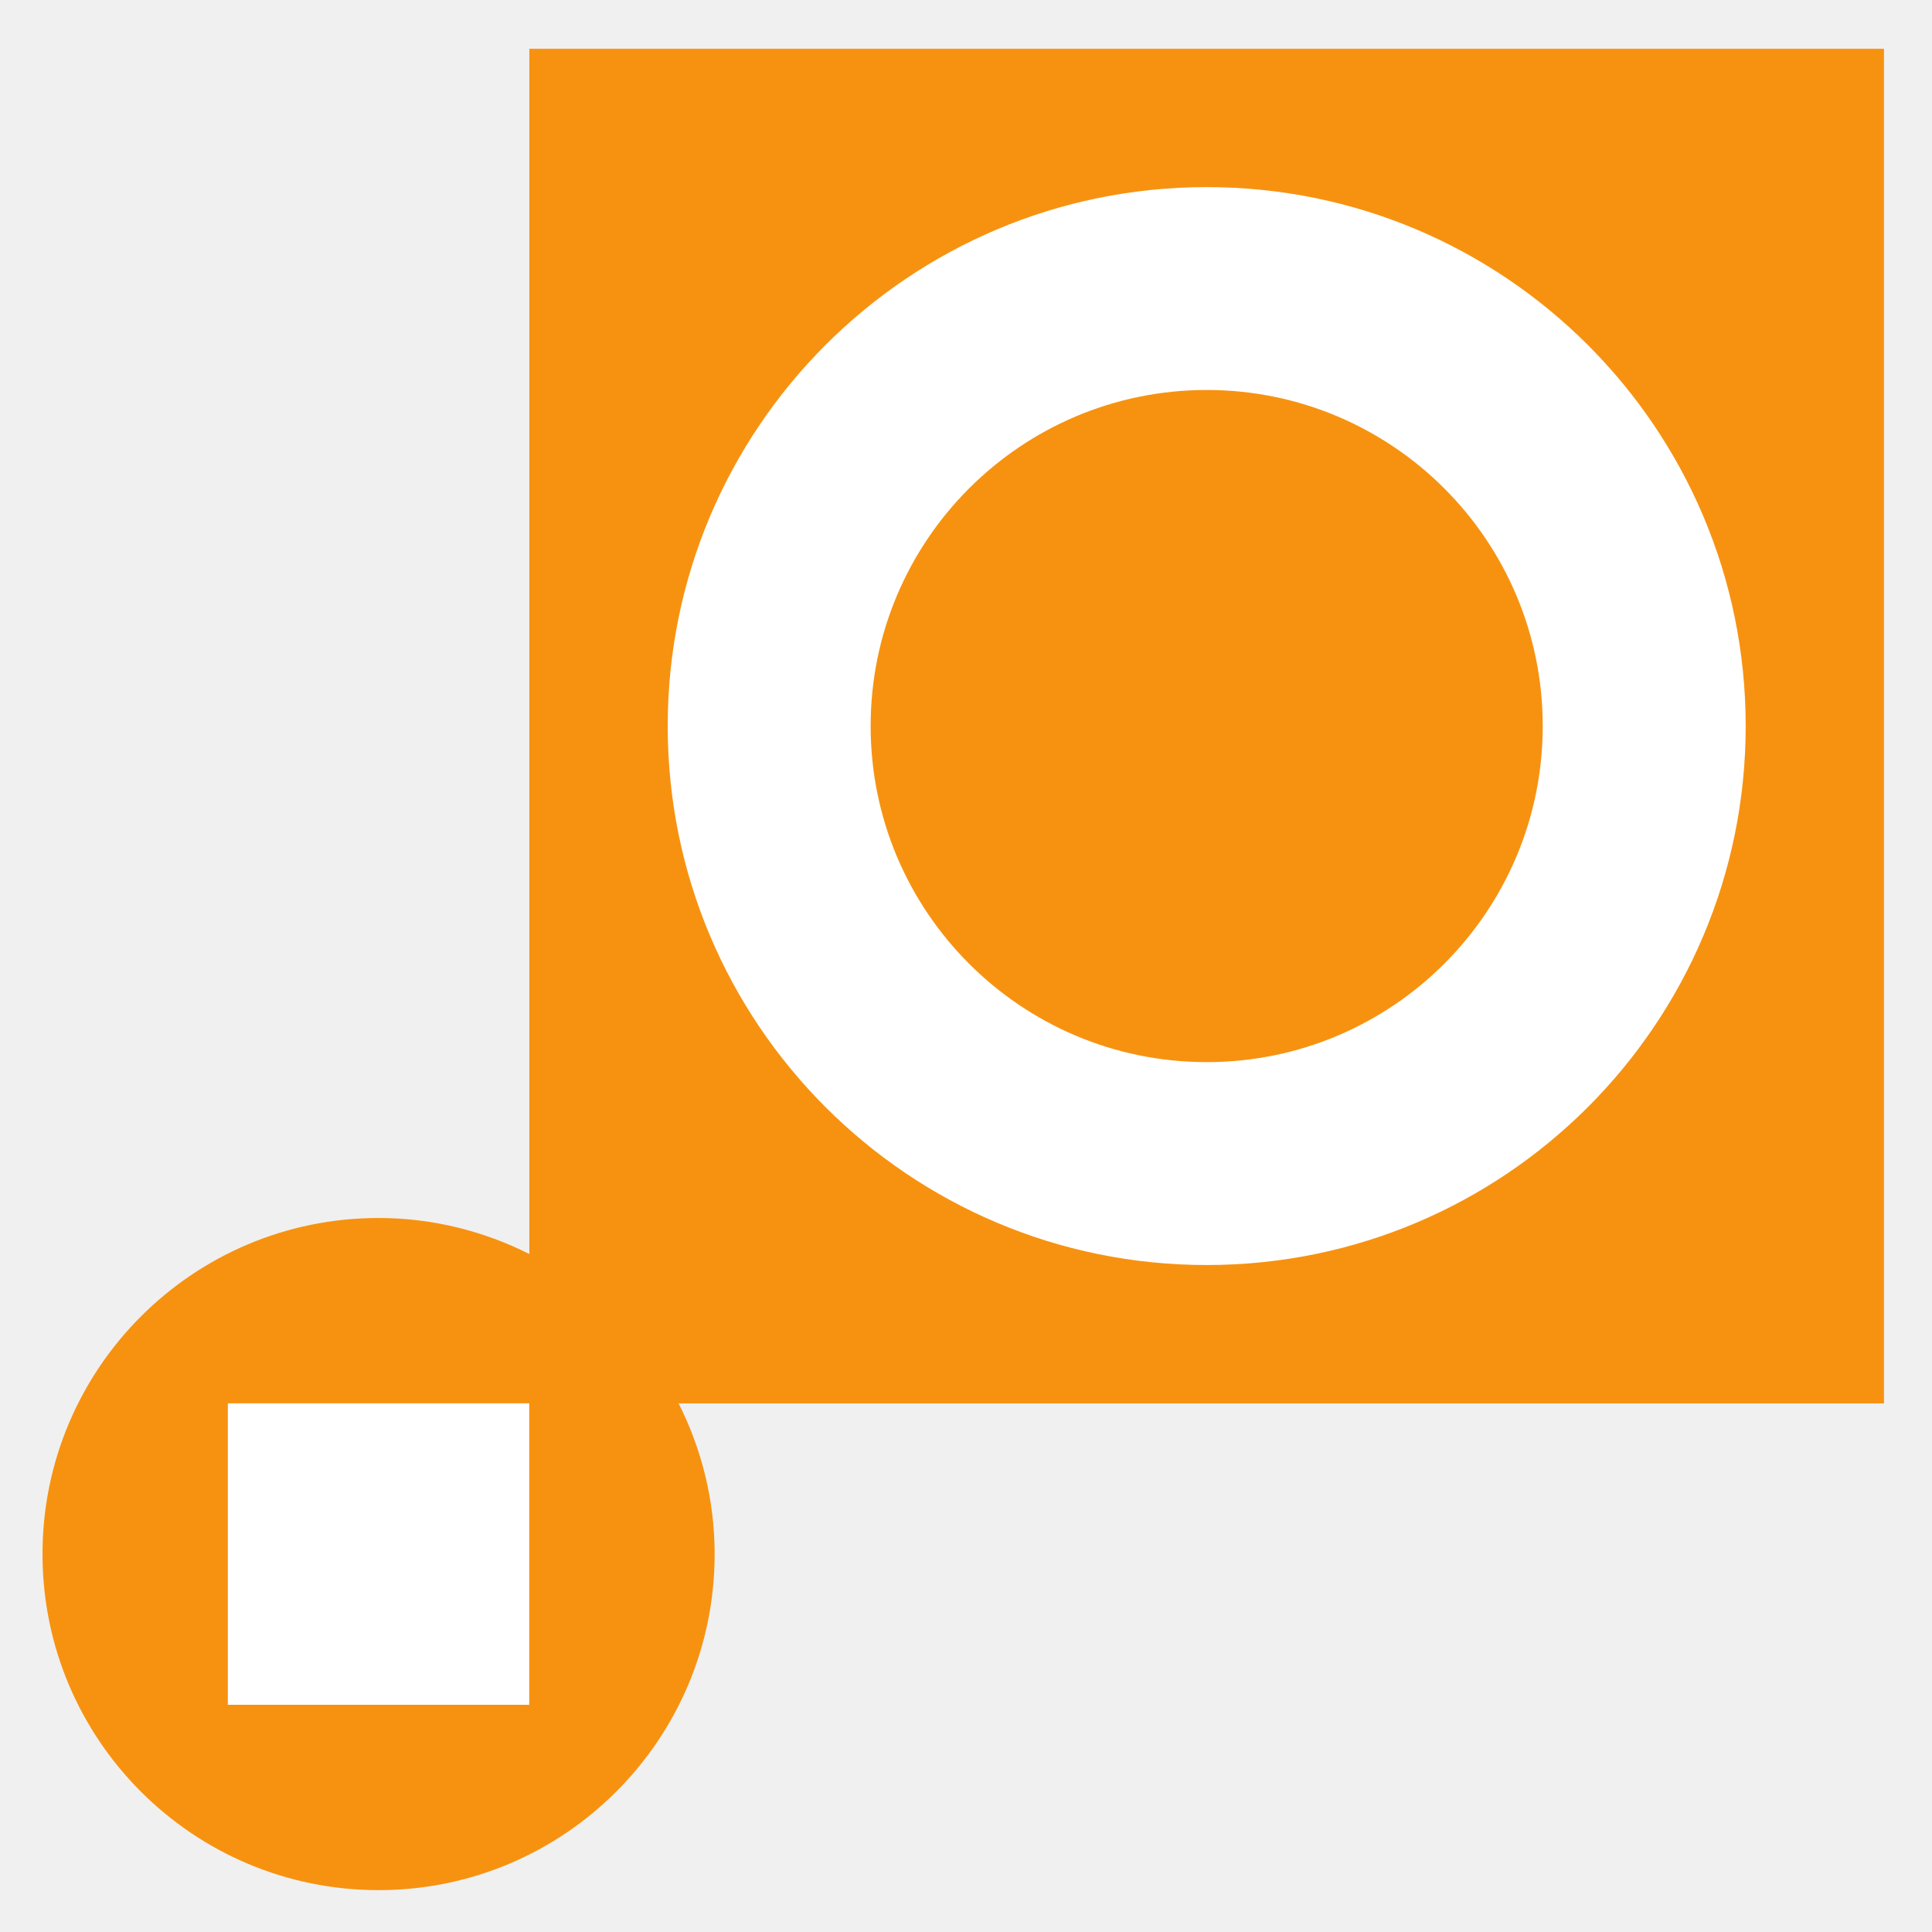
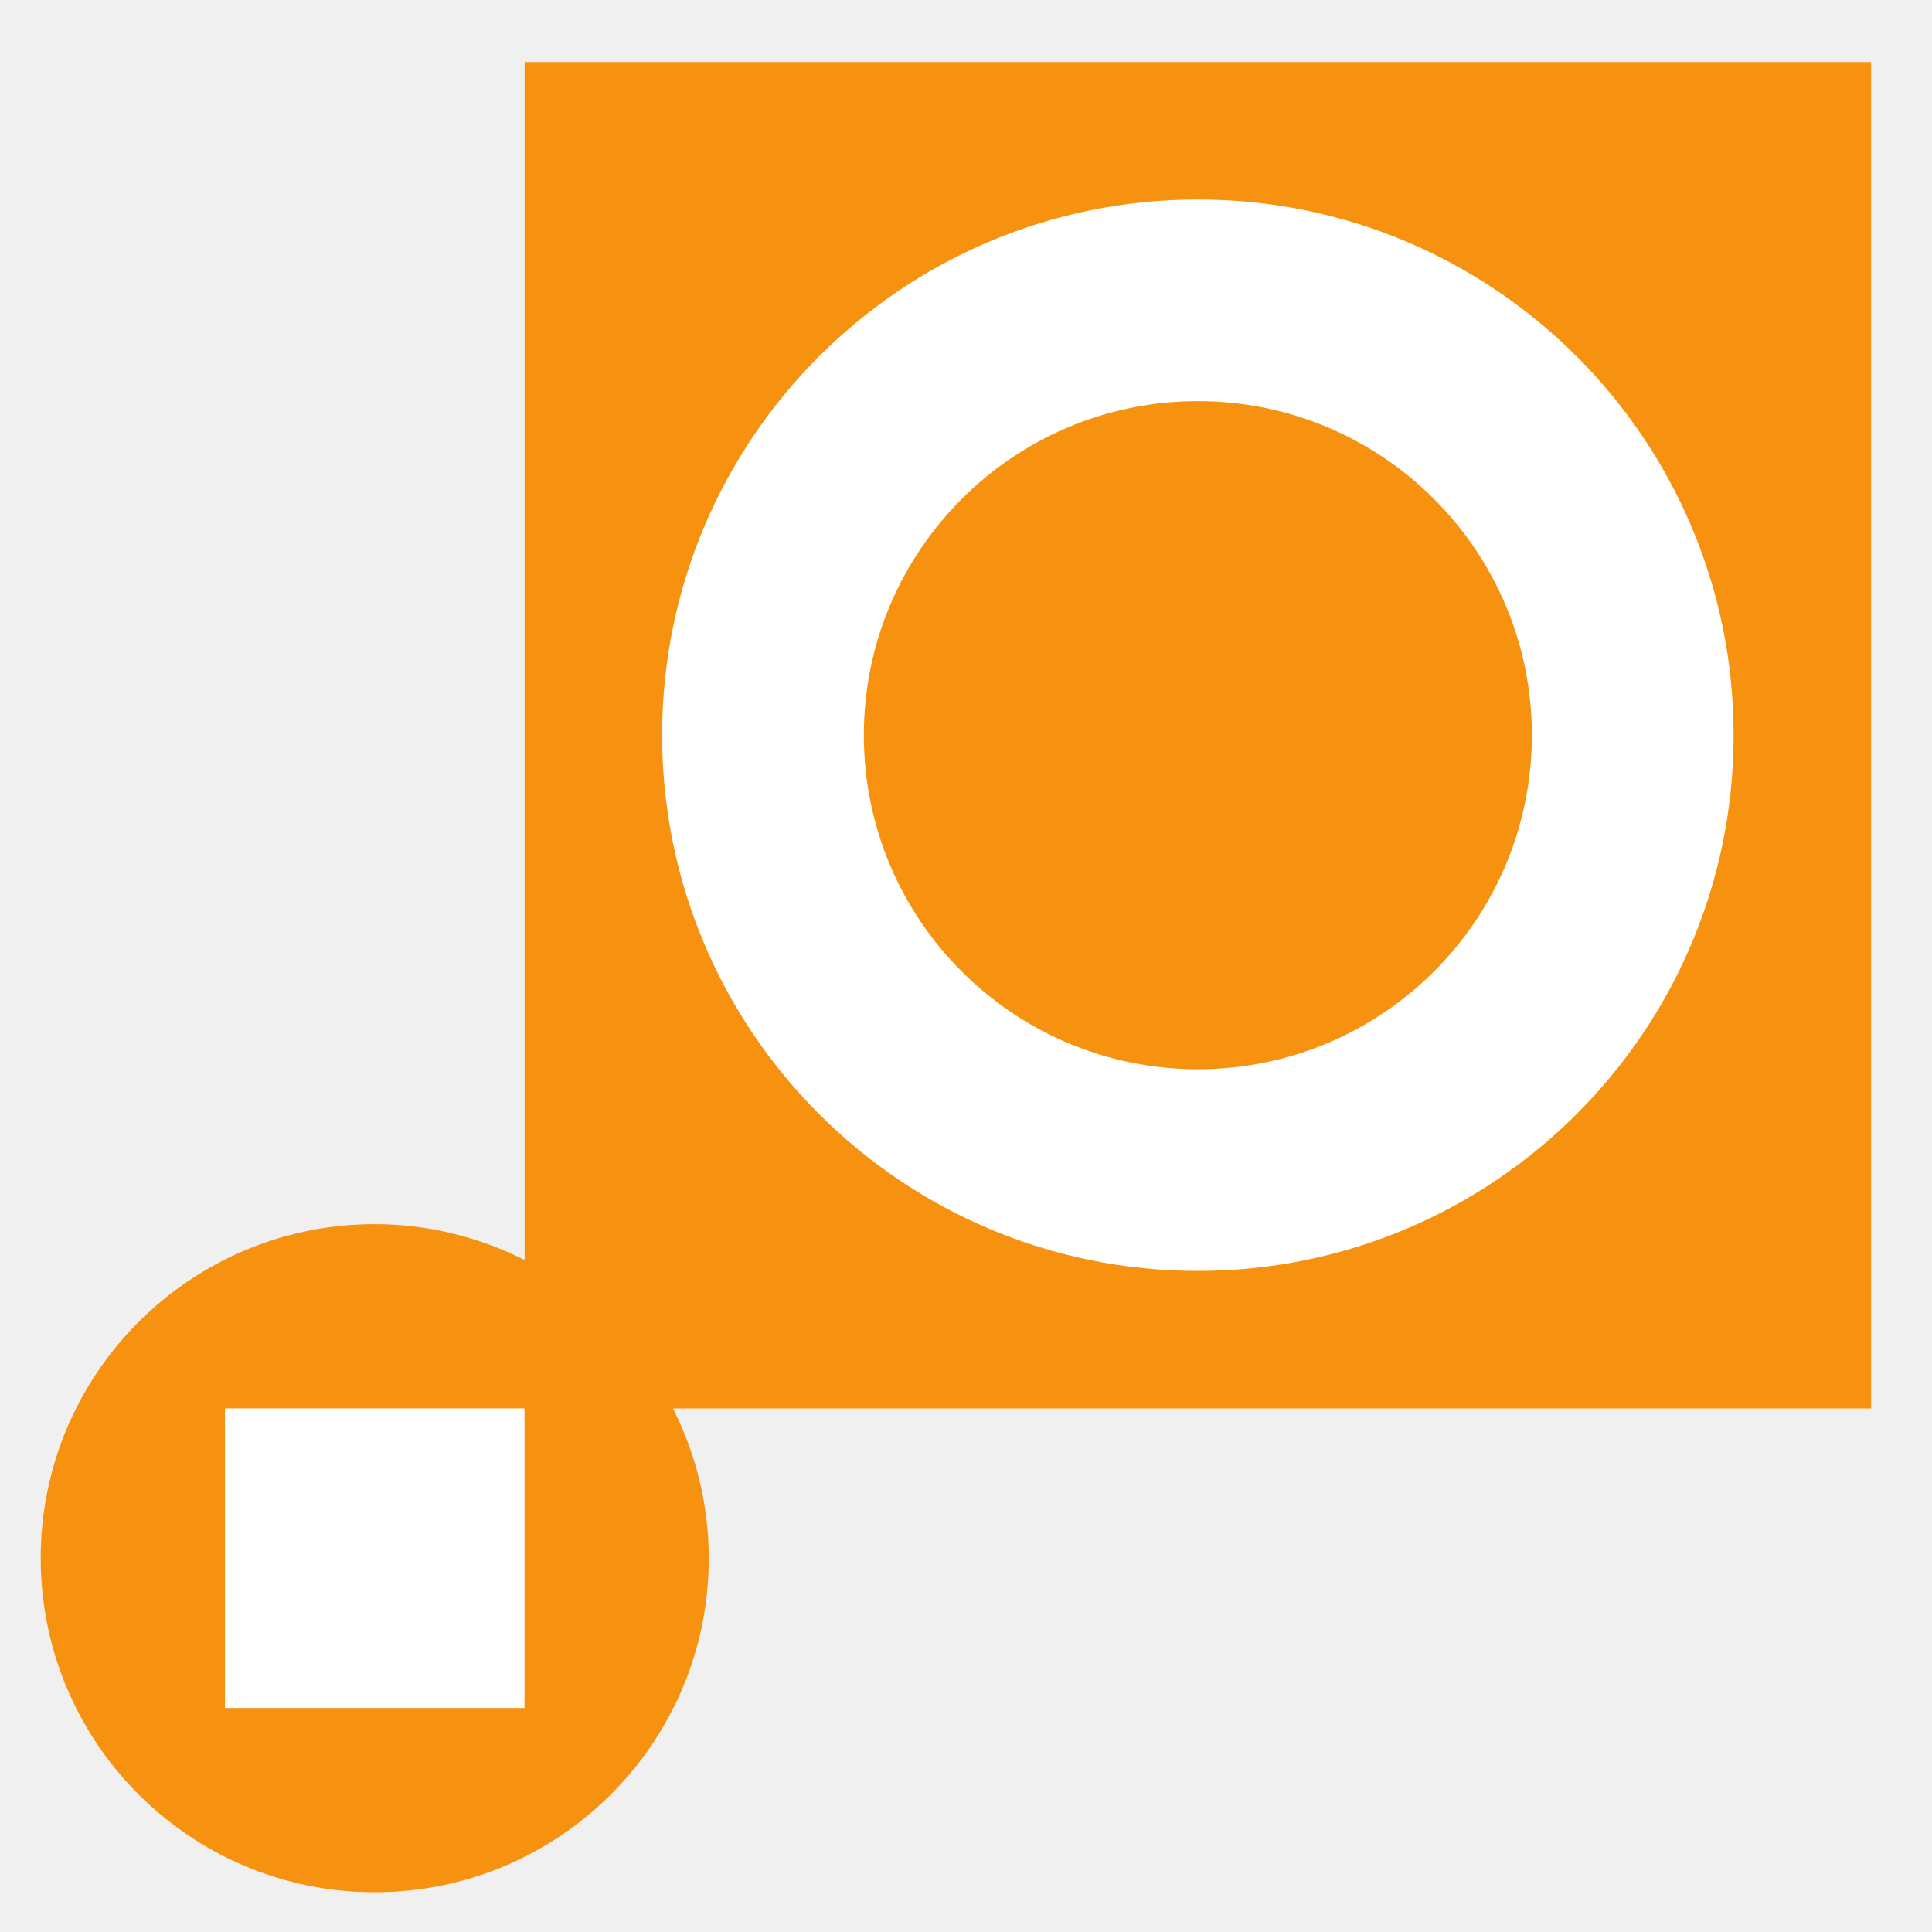
- <svg xmlns="http://www.w3.org/2000/svg" id="svg2" version="1.1" width="48" height="48" xml:space="preserve">
+ <svg xmlns="http://www.w3.org/2000/svg" id="svg2" version="1.1" width="32" height="32" xml:space="preserve">
  <defs id="defs6">
    <clipPath clipPathUnits="userSpaceOnUse" id="clipPath16">
      <path d="M 0,144 504,144 504,0 0,0 0,144 z" id="path18" />
    </clipPath>
  </defs>
-   <g id="g10" transform="matrix(1.25,0,0,-1.25,0,48)">
+   <g id="g10" transform="matrix(1.25,0,0,-1.25,0,32)">
    <g id="g20" transform="translate(131.3477,70.7773)" />
-     <g id="g3139" transform="matrix(1.096747,0,0,1.096747,-1.708613,-1.755164)">
+     <g id="g3139" transform="matrix(0.7267467,0,0,0.7267467,-1.152629,-1.187695)">
      <g transform="matrix(0.5019957,0,0,0.5019957,35.70024,35.72922)" id="g82">
        <path id="path84" style="fill:#f79210;fill-opacity:1;fill-rule:nonzero;stroke:none" d="m 0,0 -48.903,0 0,-43.511 c -1.639,0.824 -3.484,1.301 -5.444,1.301 -6.7,0 -12.132,-5.432 -12.132,-12.133 0,-6.699 5.432,-12.132 12.132,-12.132 6.7,0 12.133,5.433 12.133,12.132 0,1.959 -0.475,3.801 -1.3,5.439 L 0,-48.904 0,0 z" />
      </g>
      <path id="path86" style="fill:#ffffff;fill-opacity:1;fill-rule:nonzero;stroke:none" d="m 5.687,11.181 5.462,0 0,-5.463 -5.462,0 0,5.463 z" />
      <g transform="matrix(0.5019957,0,0,0.5019957,29.51601,23.45538)" id="g88">
        <path id="path90" style="fill:#ffffff;fill-opacity:1;fill-rule:nonzero;stroke:none" d="m 0,0 c 0,6.699 -5.433,12.132 -12.13,12.132 -6.703,0 -12.133,-5.433 -12.133,-12.132 0,-6.702 5.43,-12.133 12.133,-12.133 C -5.433,-12.133 0,-6.702 0,0 m -12.133,-19.458 c -10.745,0 -19.456,8.711 -19.456,19.458 0,10.746 8.711,19.456 19.456,19.456 10.748,0 19.46,-8.71 19.46,-19.456 0,-10.747 -8.712,-19.458 -19.46,-19.458" />
      </g>
    </g>
  </g>
</svg>
